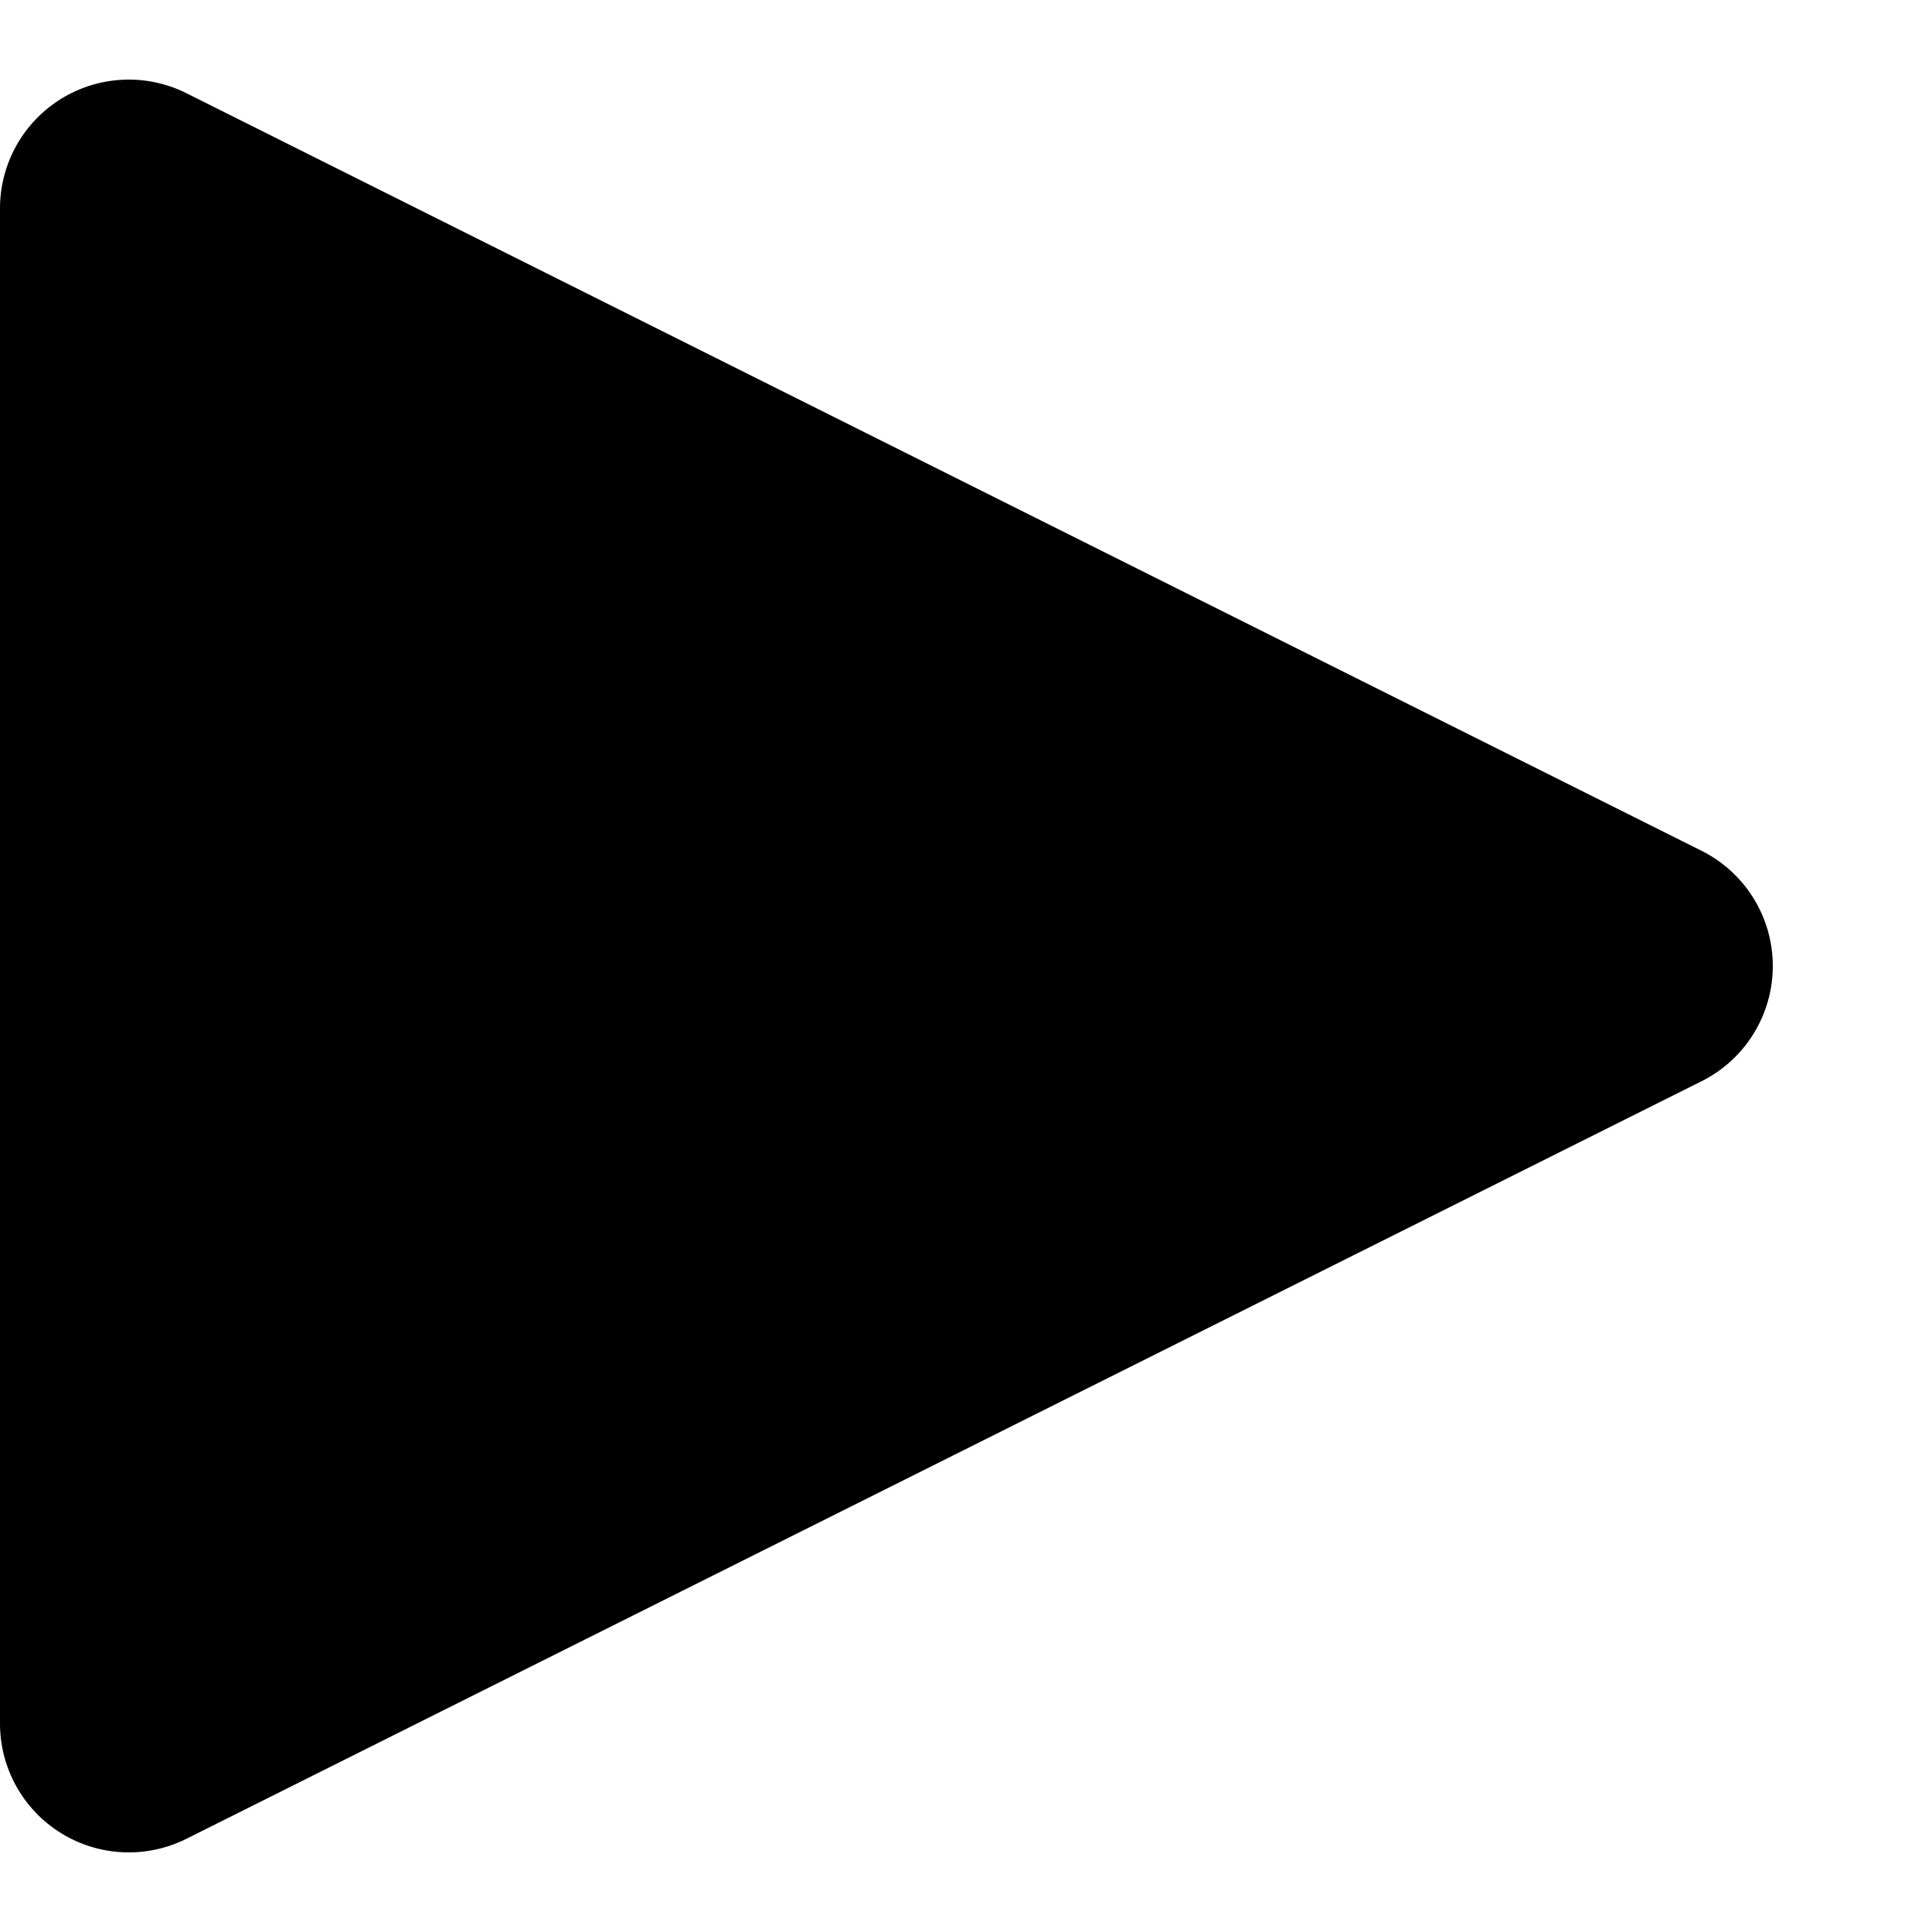
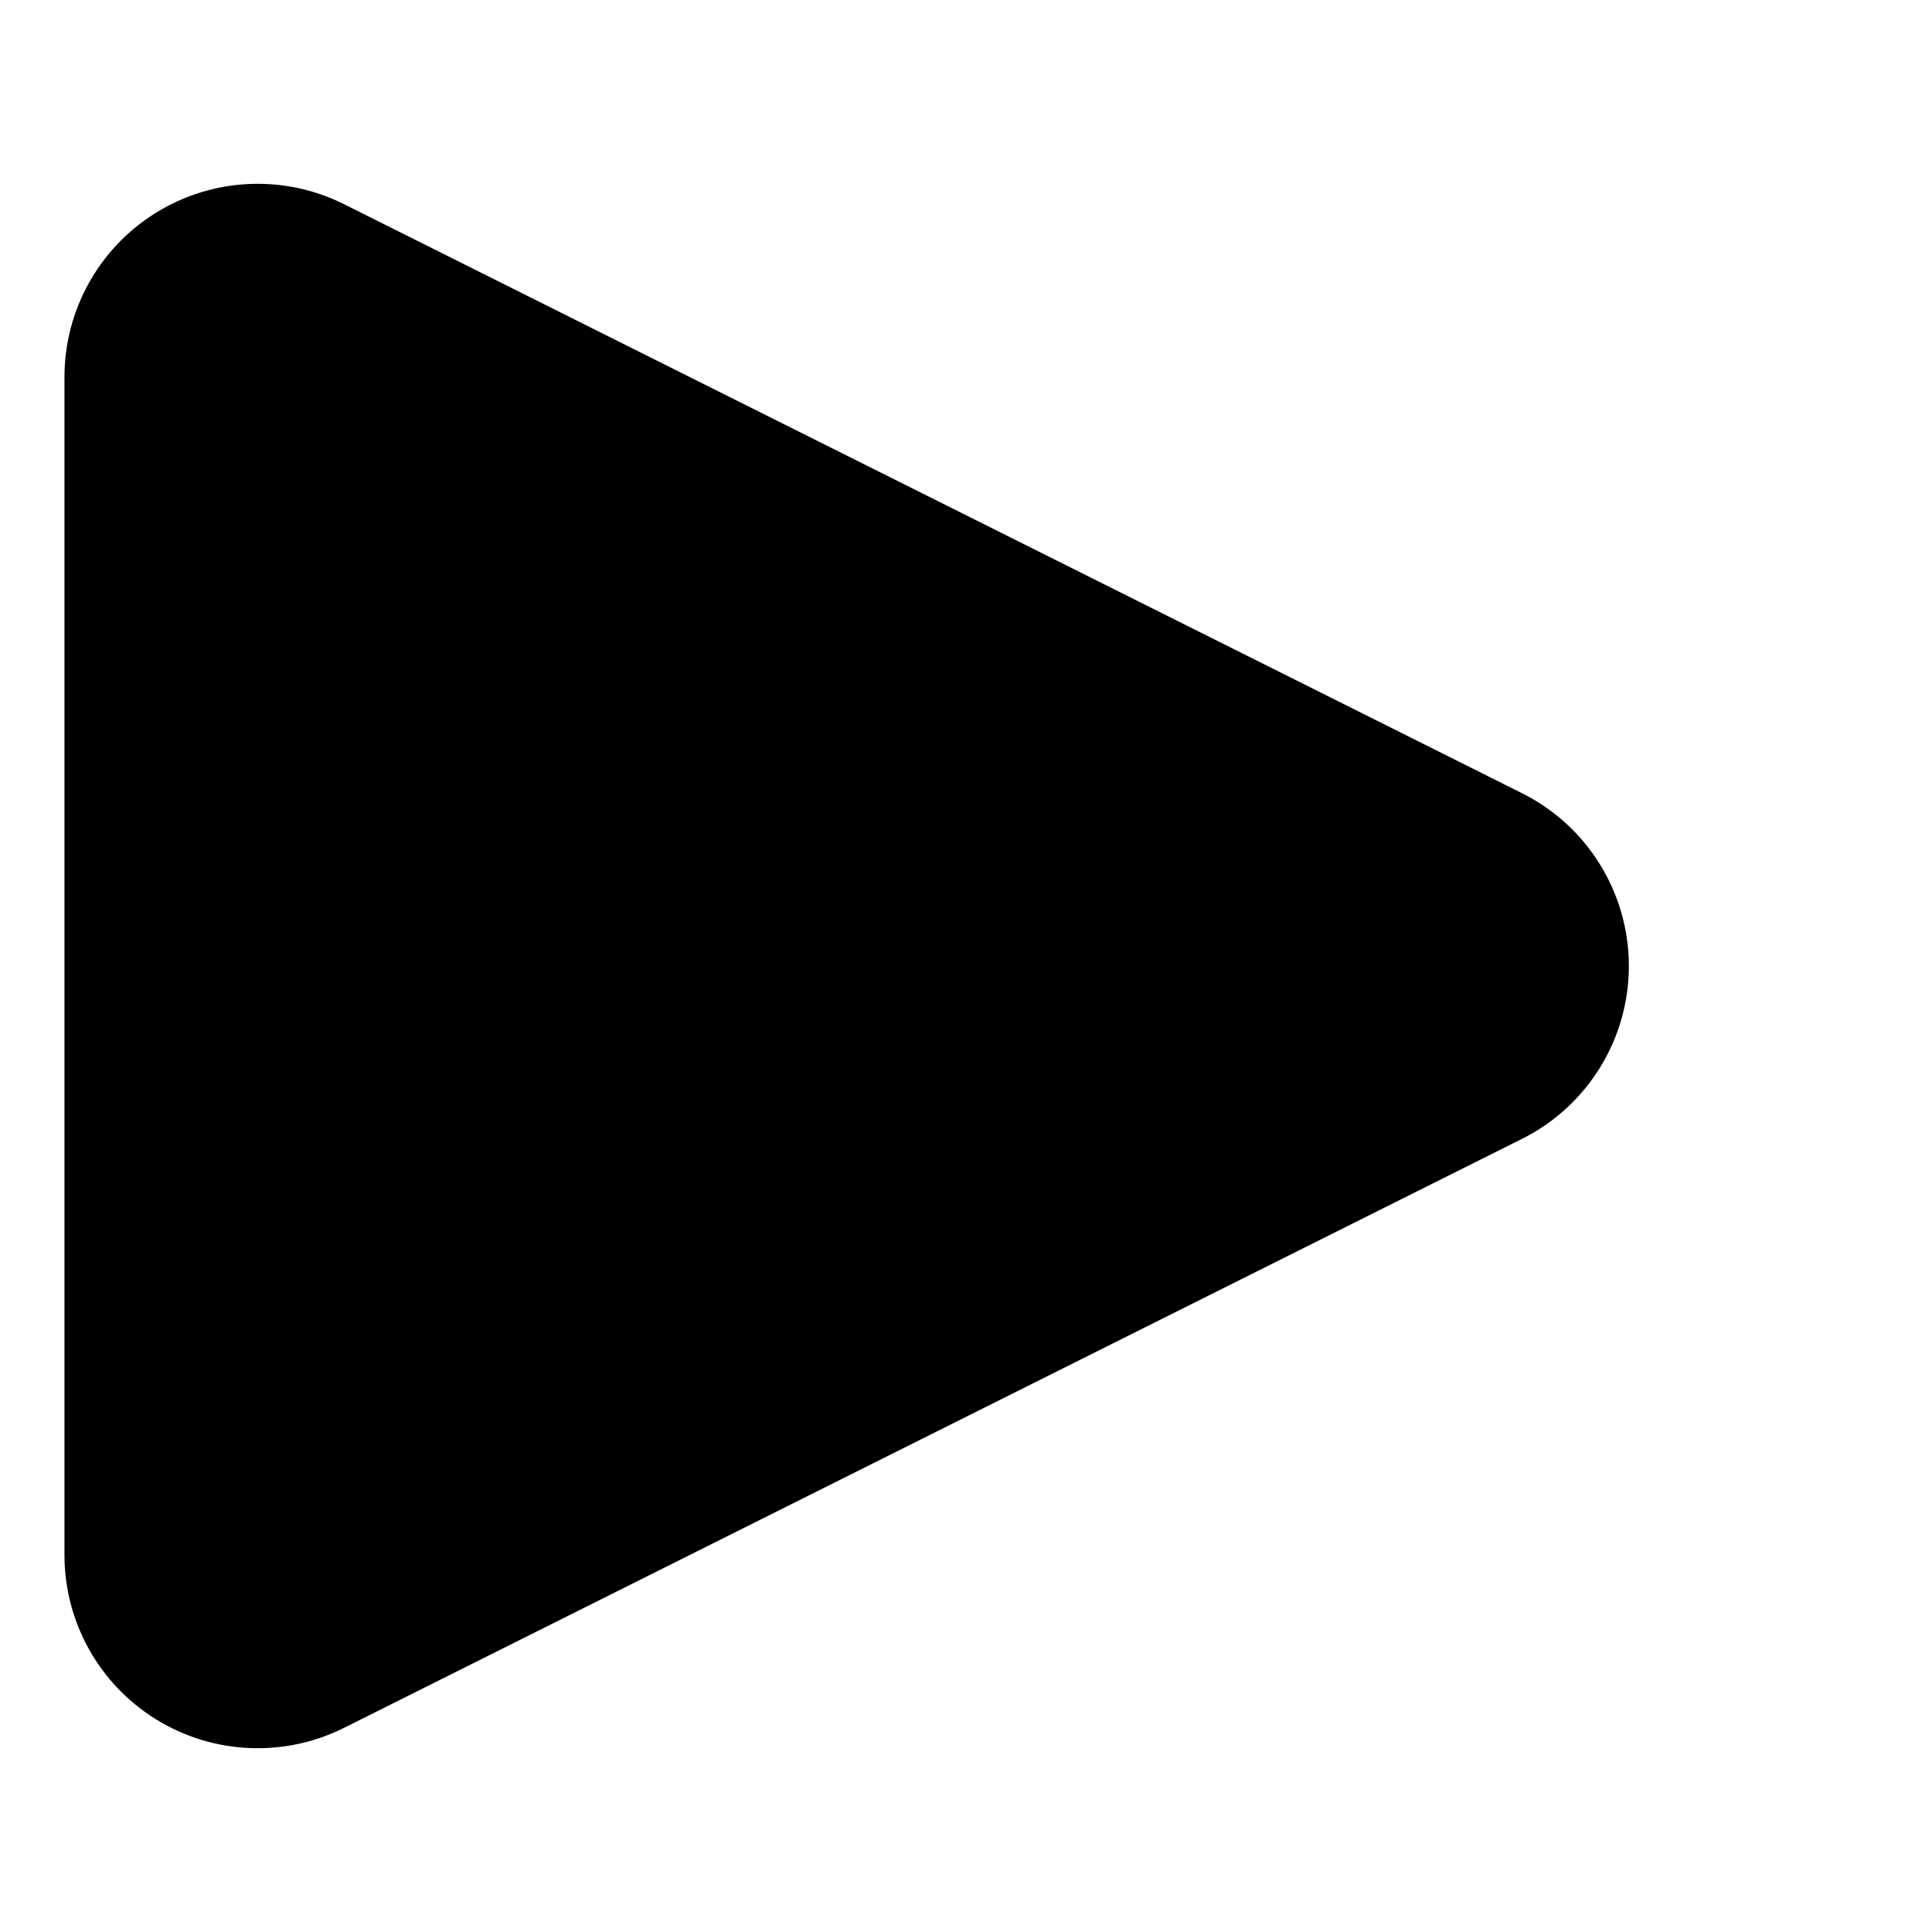
- <svg xmlns="http://www.w3.org/2000/svg" data-name="main-color-icon" width="45" height="45" viewBox="0 0 45 45">
-   <path id="Play_Icon" data-name="Play Icon" d="M19.817,5.367a3,3,0,0,1,5.367,0L42.829,40.658A3,3,0,0,1,40.146,45H4.854a3,3,0,0,1-2.683-4.342Z" transform="translate(45) rotate(90)" />
+ <svg xmlns="http://www.w3.org/2000/svg" id="Component_2301_1" data-name="main-color-icon" width="30" height="30" viewBox="0 0 30 30">
+   <rect id="Rectangle_21307" data-name="Rectangle 21307" width="30" height="30" fill="none" />
+   <g id="Buttons" transform="translate(1.226 1)">
+     <path id="Play_Icon" data-name="Play Icon" d="M11.317,5.367a3,3,0,0,1,5.367,0l9.146,18.292A3,3,0,0,1,23.146,28H4.854a3,3,0,0,1-2.683-4.342Z" transform="translate(27.775 0) rotate(90)" />
+   </g>
</svg>
